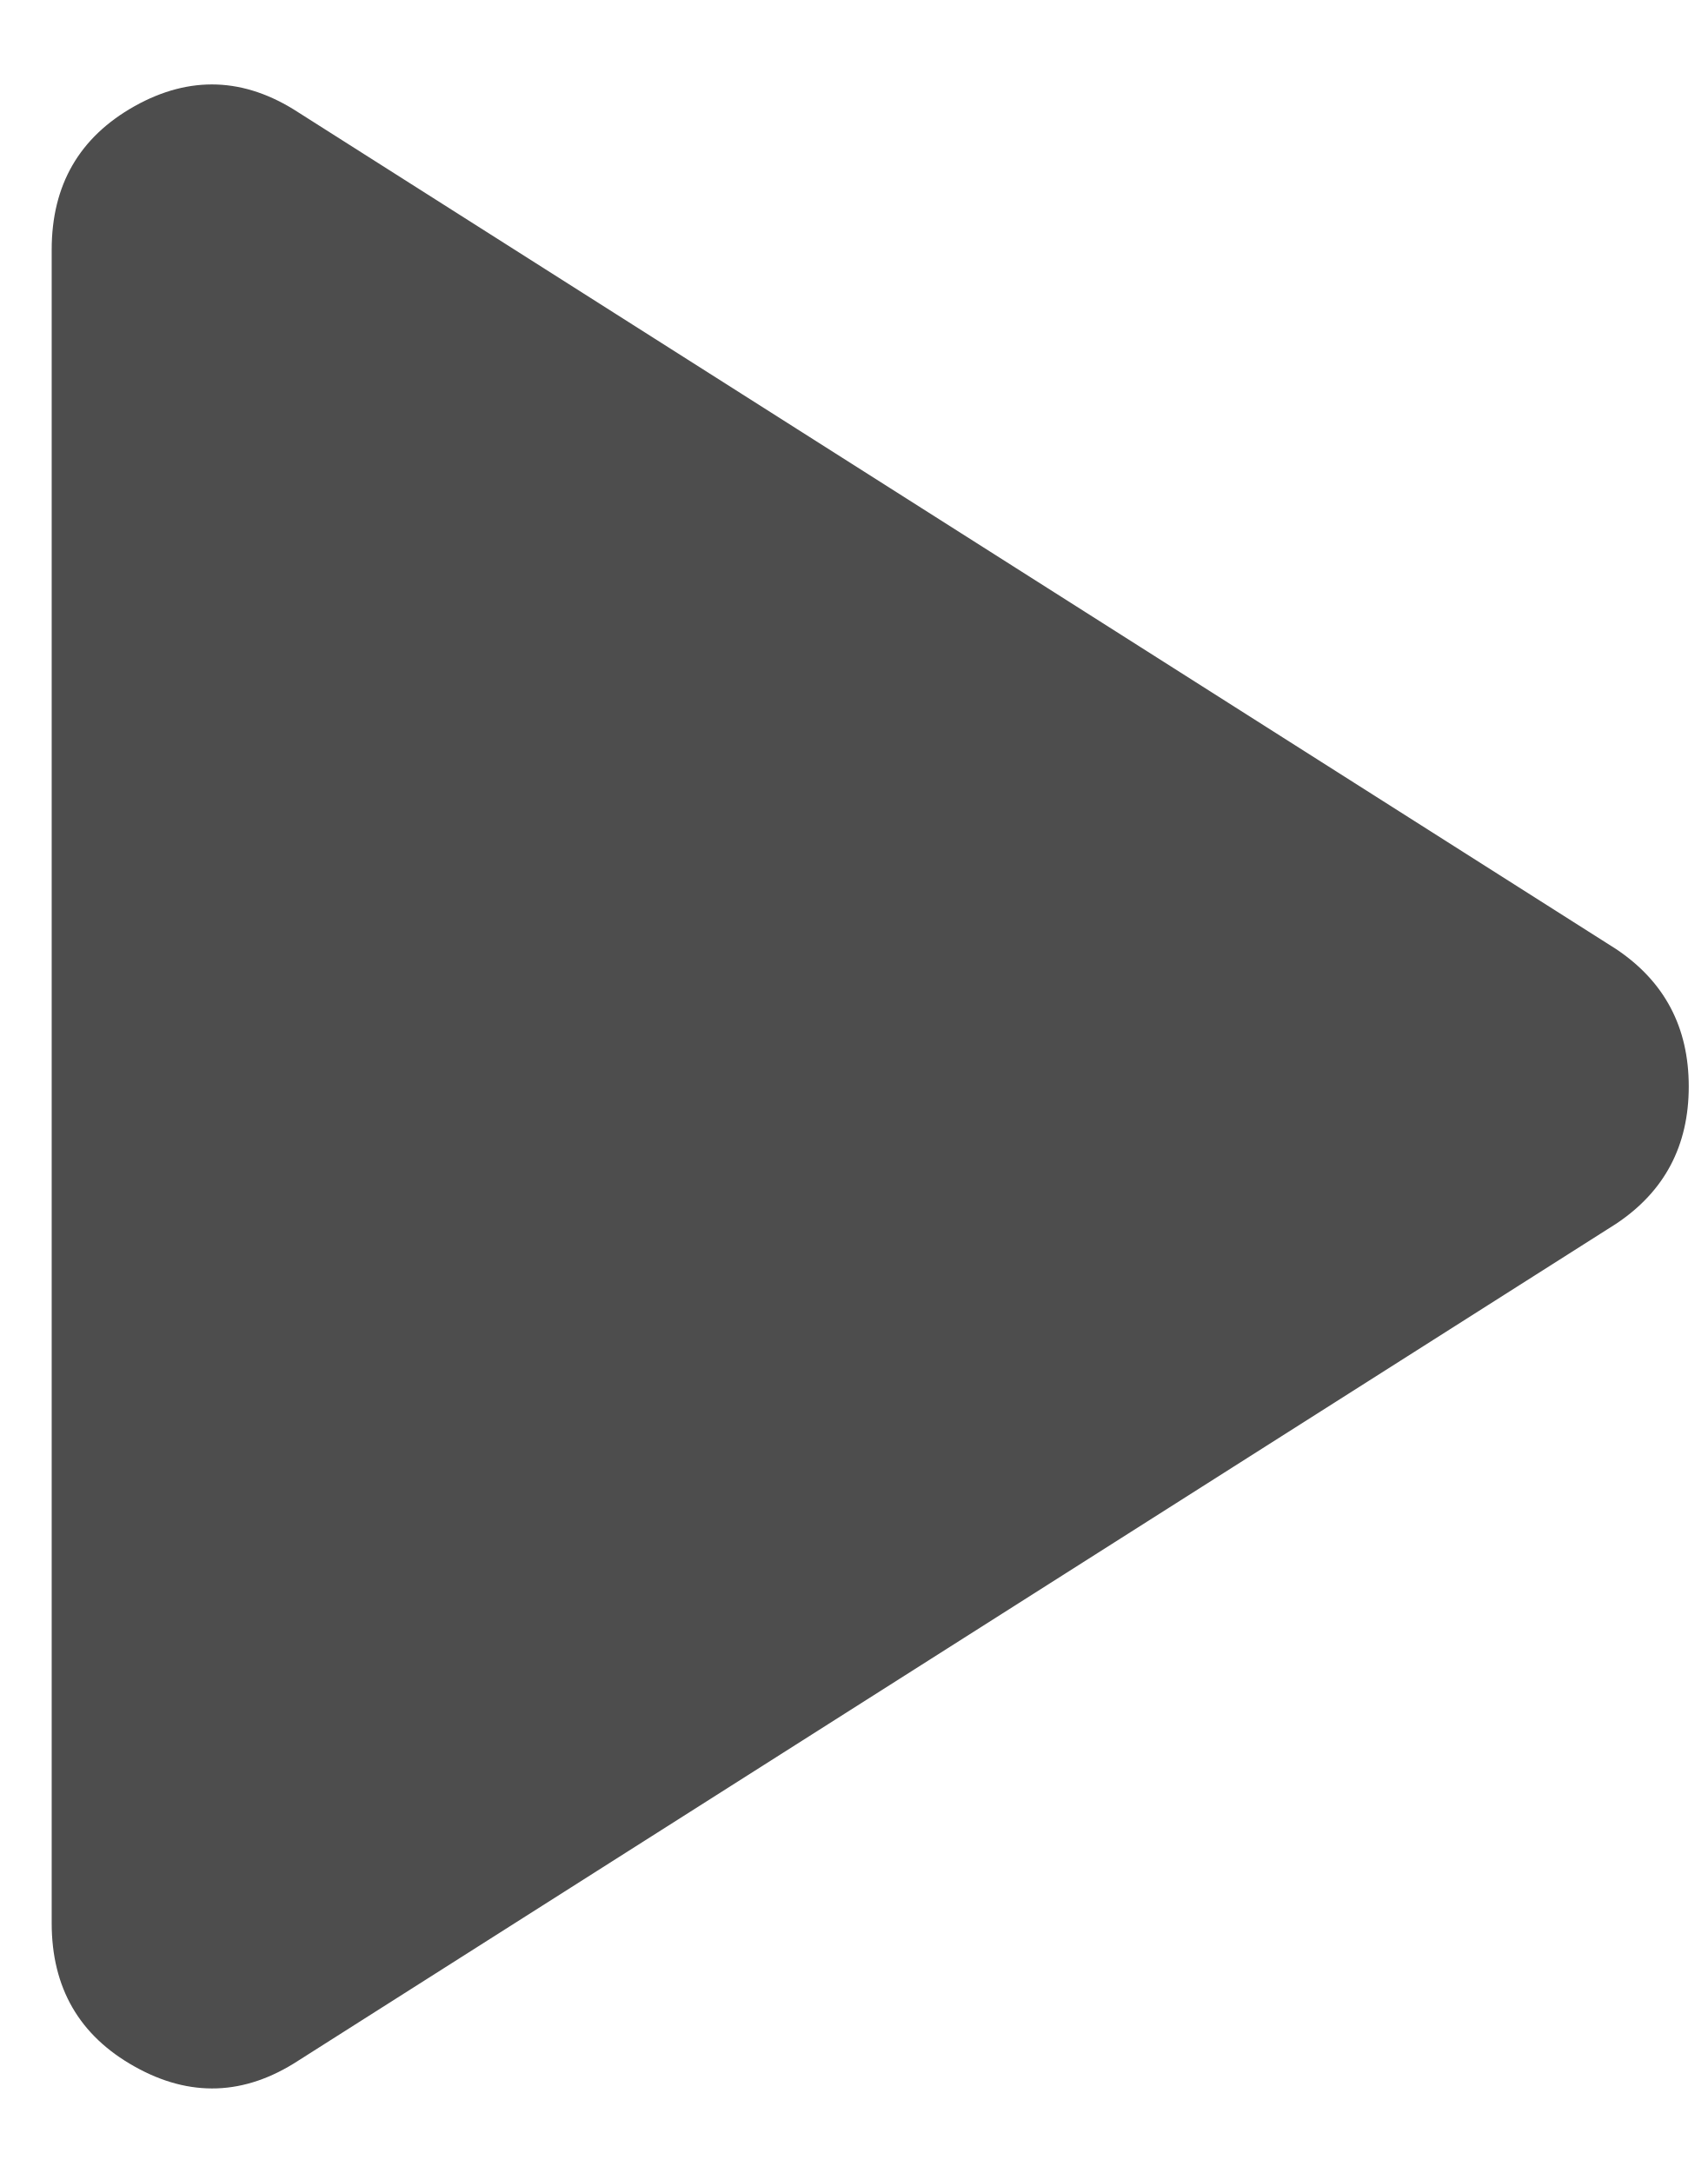
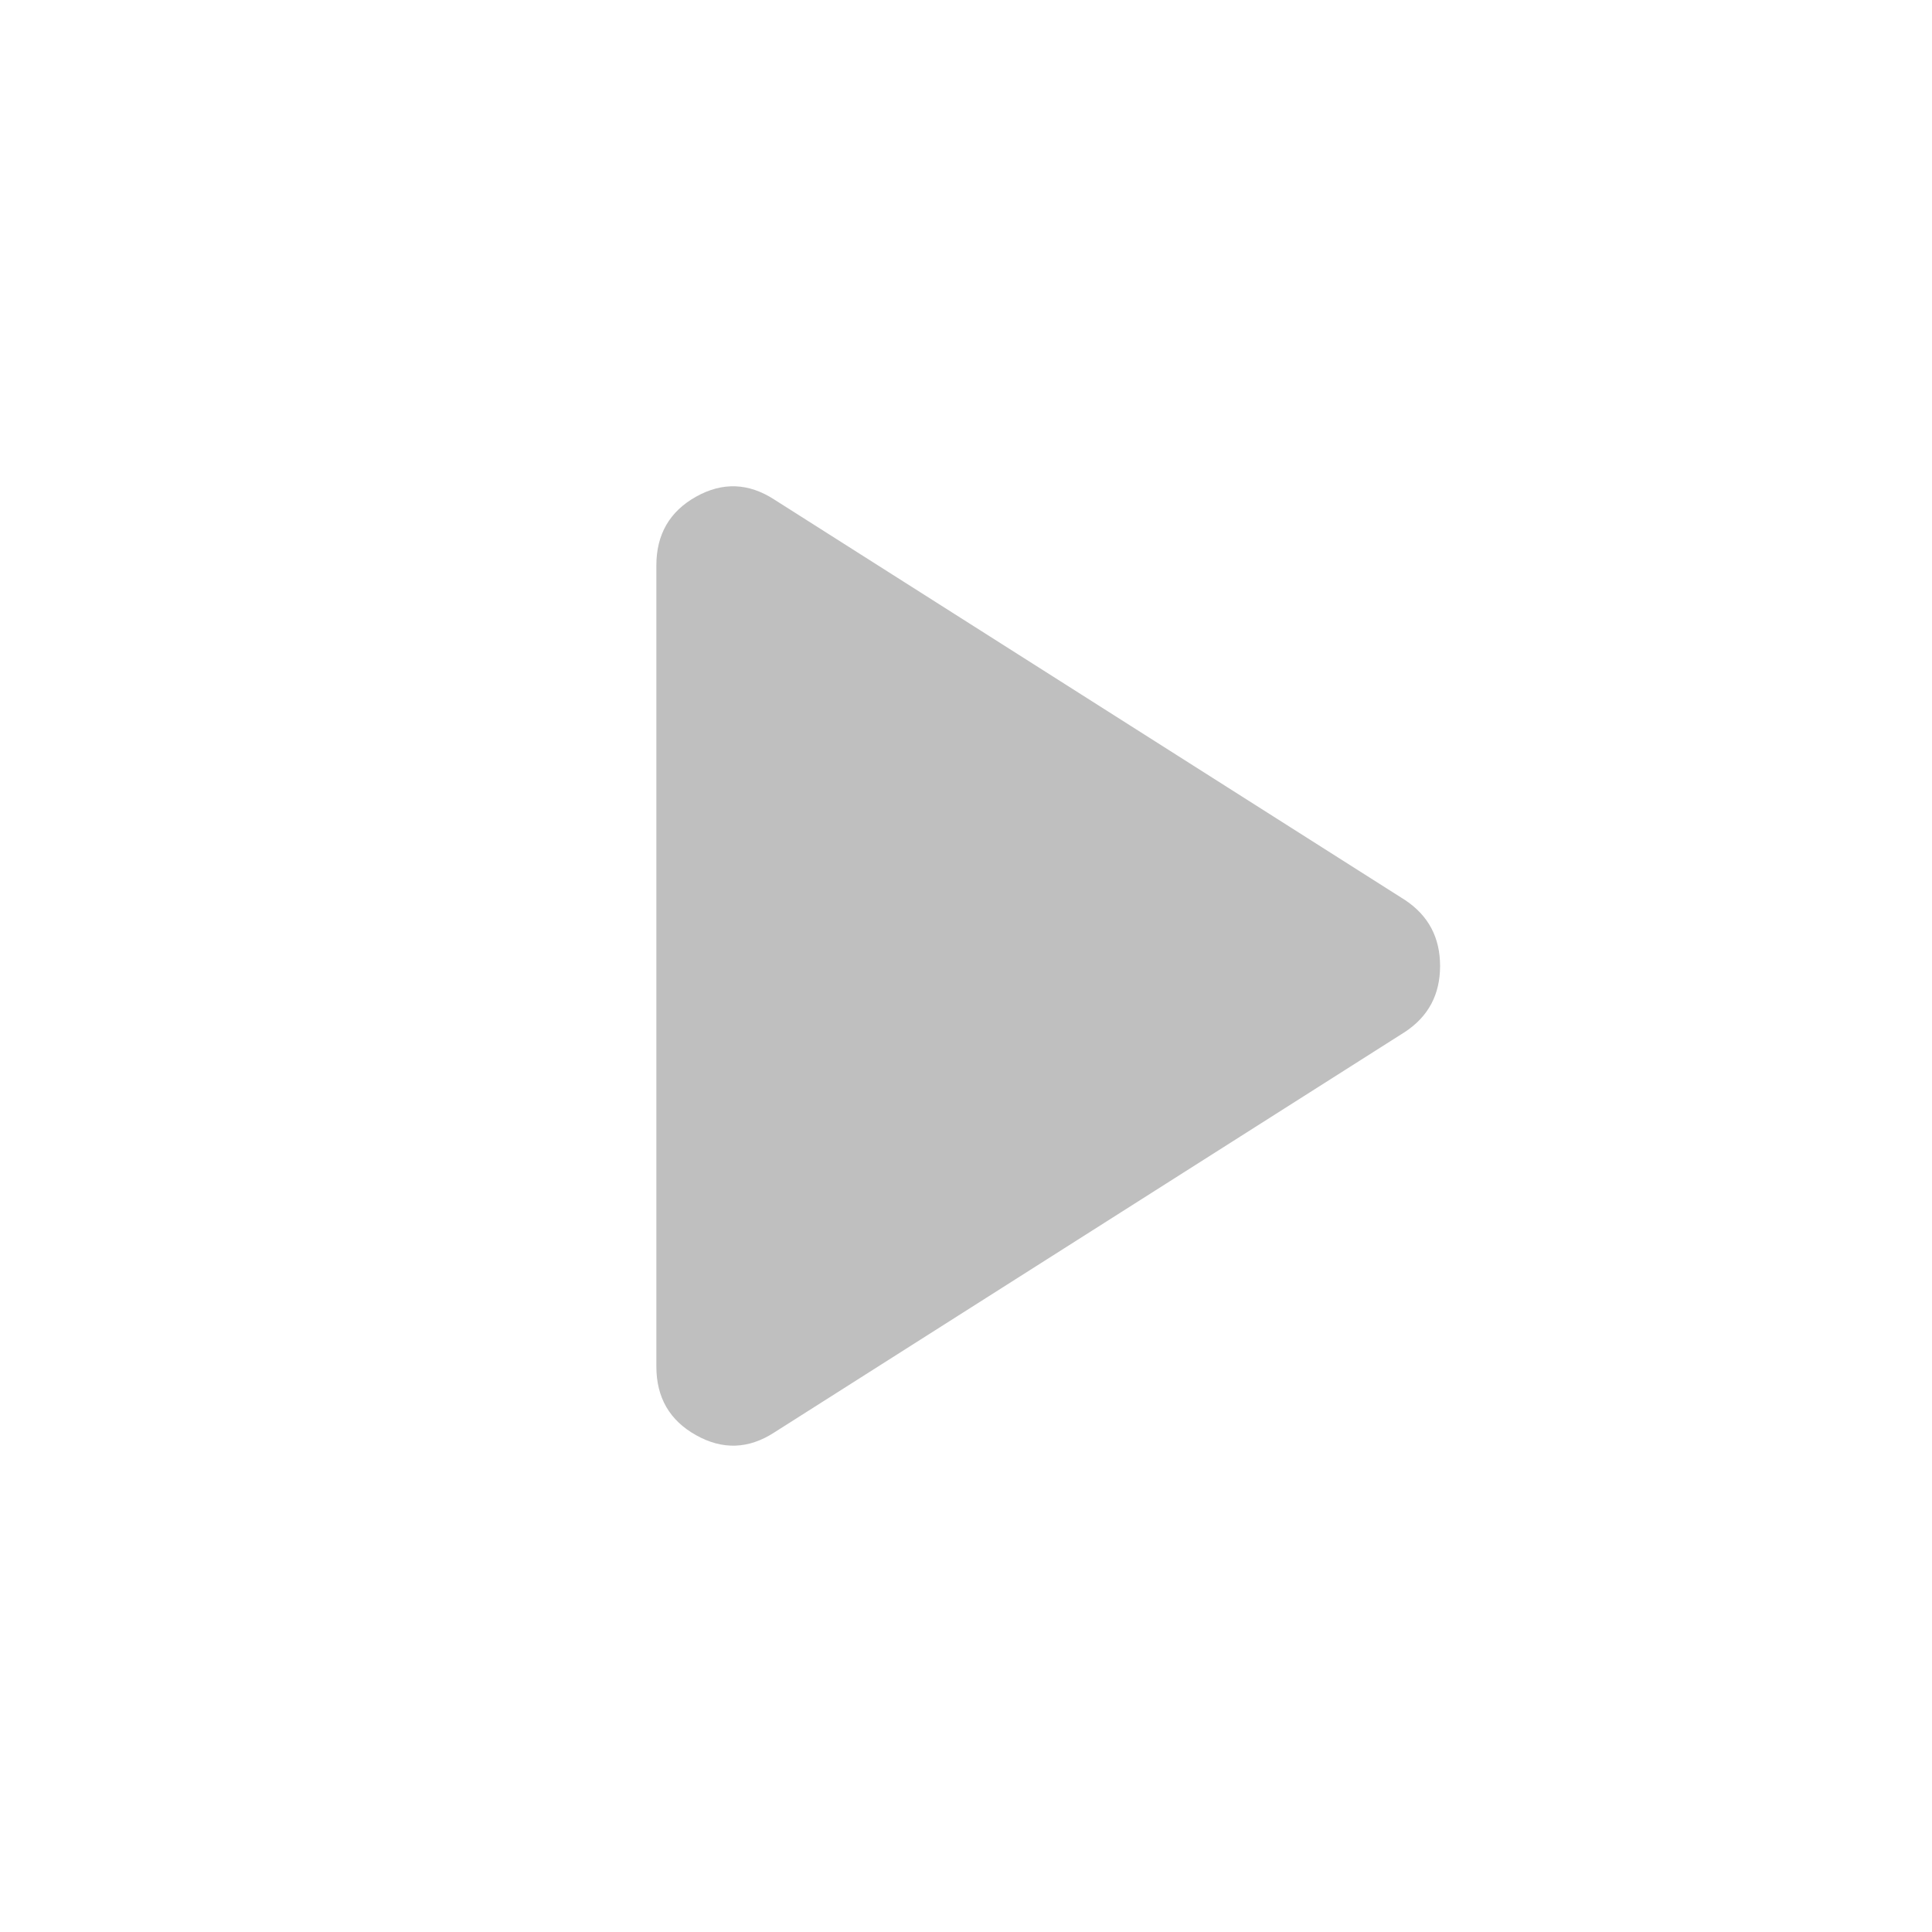
- <svg xmlns="http://www.w3.org/2000/svg" width="11" height="14" viewBox="0 0 11 14" fill="none">
-   <path d="M1.922 13.276C1.575 13.502 1.223 13.514 0.867 13.314C0.511 13.115 0.333 12.807 0.333 12.39V1.609C0.333 1.192 0.511 0.884 0.867 0.684C1.223 0.485 1.575 0.498 1.922 0.724L10.411 6.114C10.724 6.323 10.88 6.618 10.88 7C10.88 7.382 10.724 7.677 10.411 7.885L1.922 13.276Z" fill="#4D4D4D" />
+ <svg xmlns="http://www.w3.org/2000/svg" width="26" height="26" viewBox="0 0 26 26" fill="none">
+   <path d="M10.422 19.276C10.075 19.502 9.723 19.514 9.367 19.314C9.011 19.115 8.833 18.807 8.833 18.39V7.609C8.833 7.192 9.011 6.884 9.367 6.684C9.723 6.485 10.075 6.498 10.422 6.724L18.911 12.114C19.224 12.323 19.38 12.618 19.38 13C19.38 13.382 19.224 13.677 18.911 13.885L10.422 19.276Z" fill="#BFBFBF" />
</svg>
